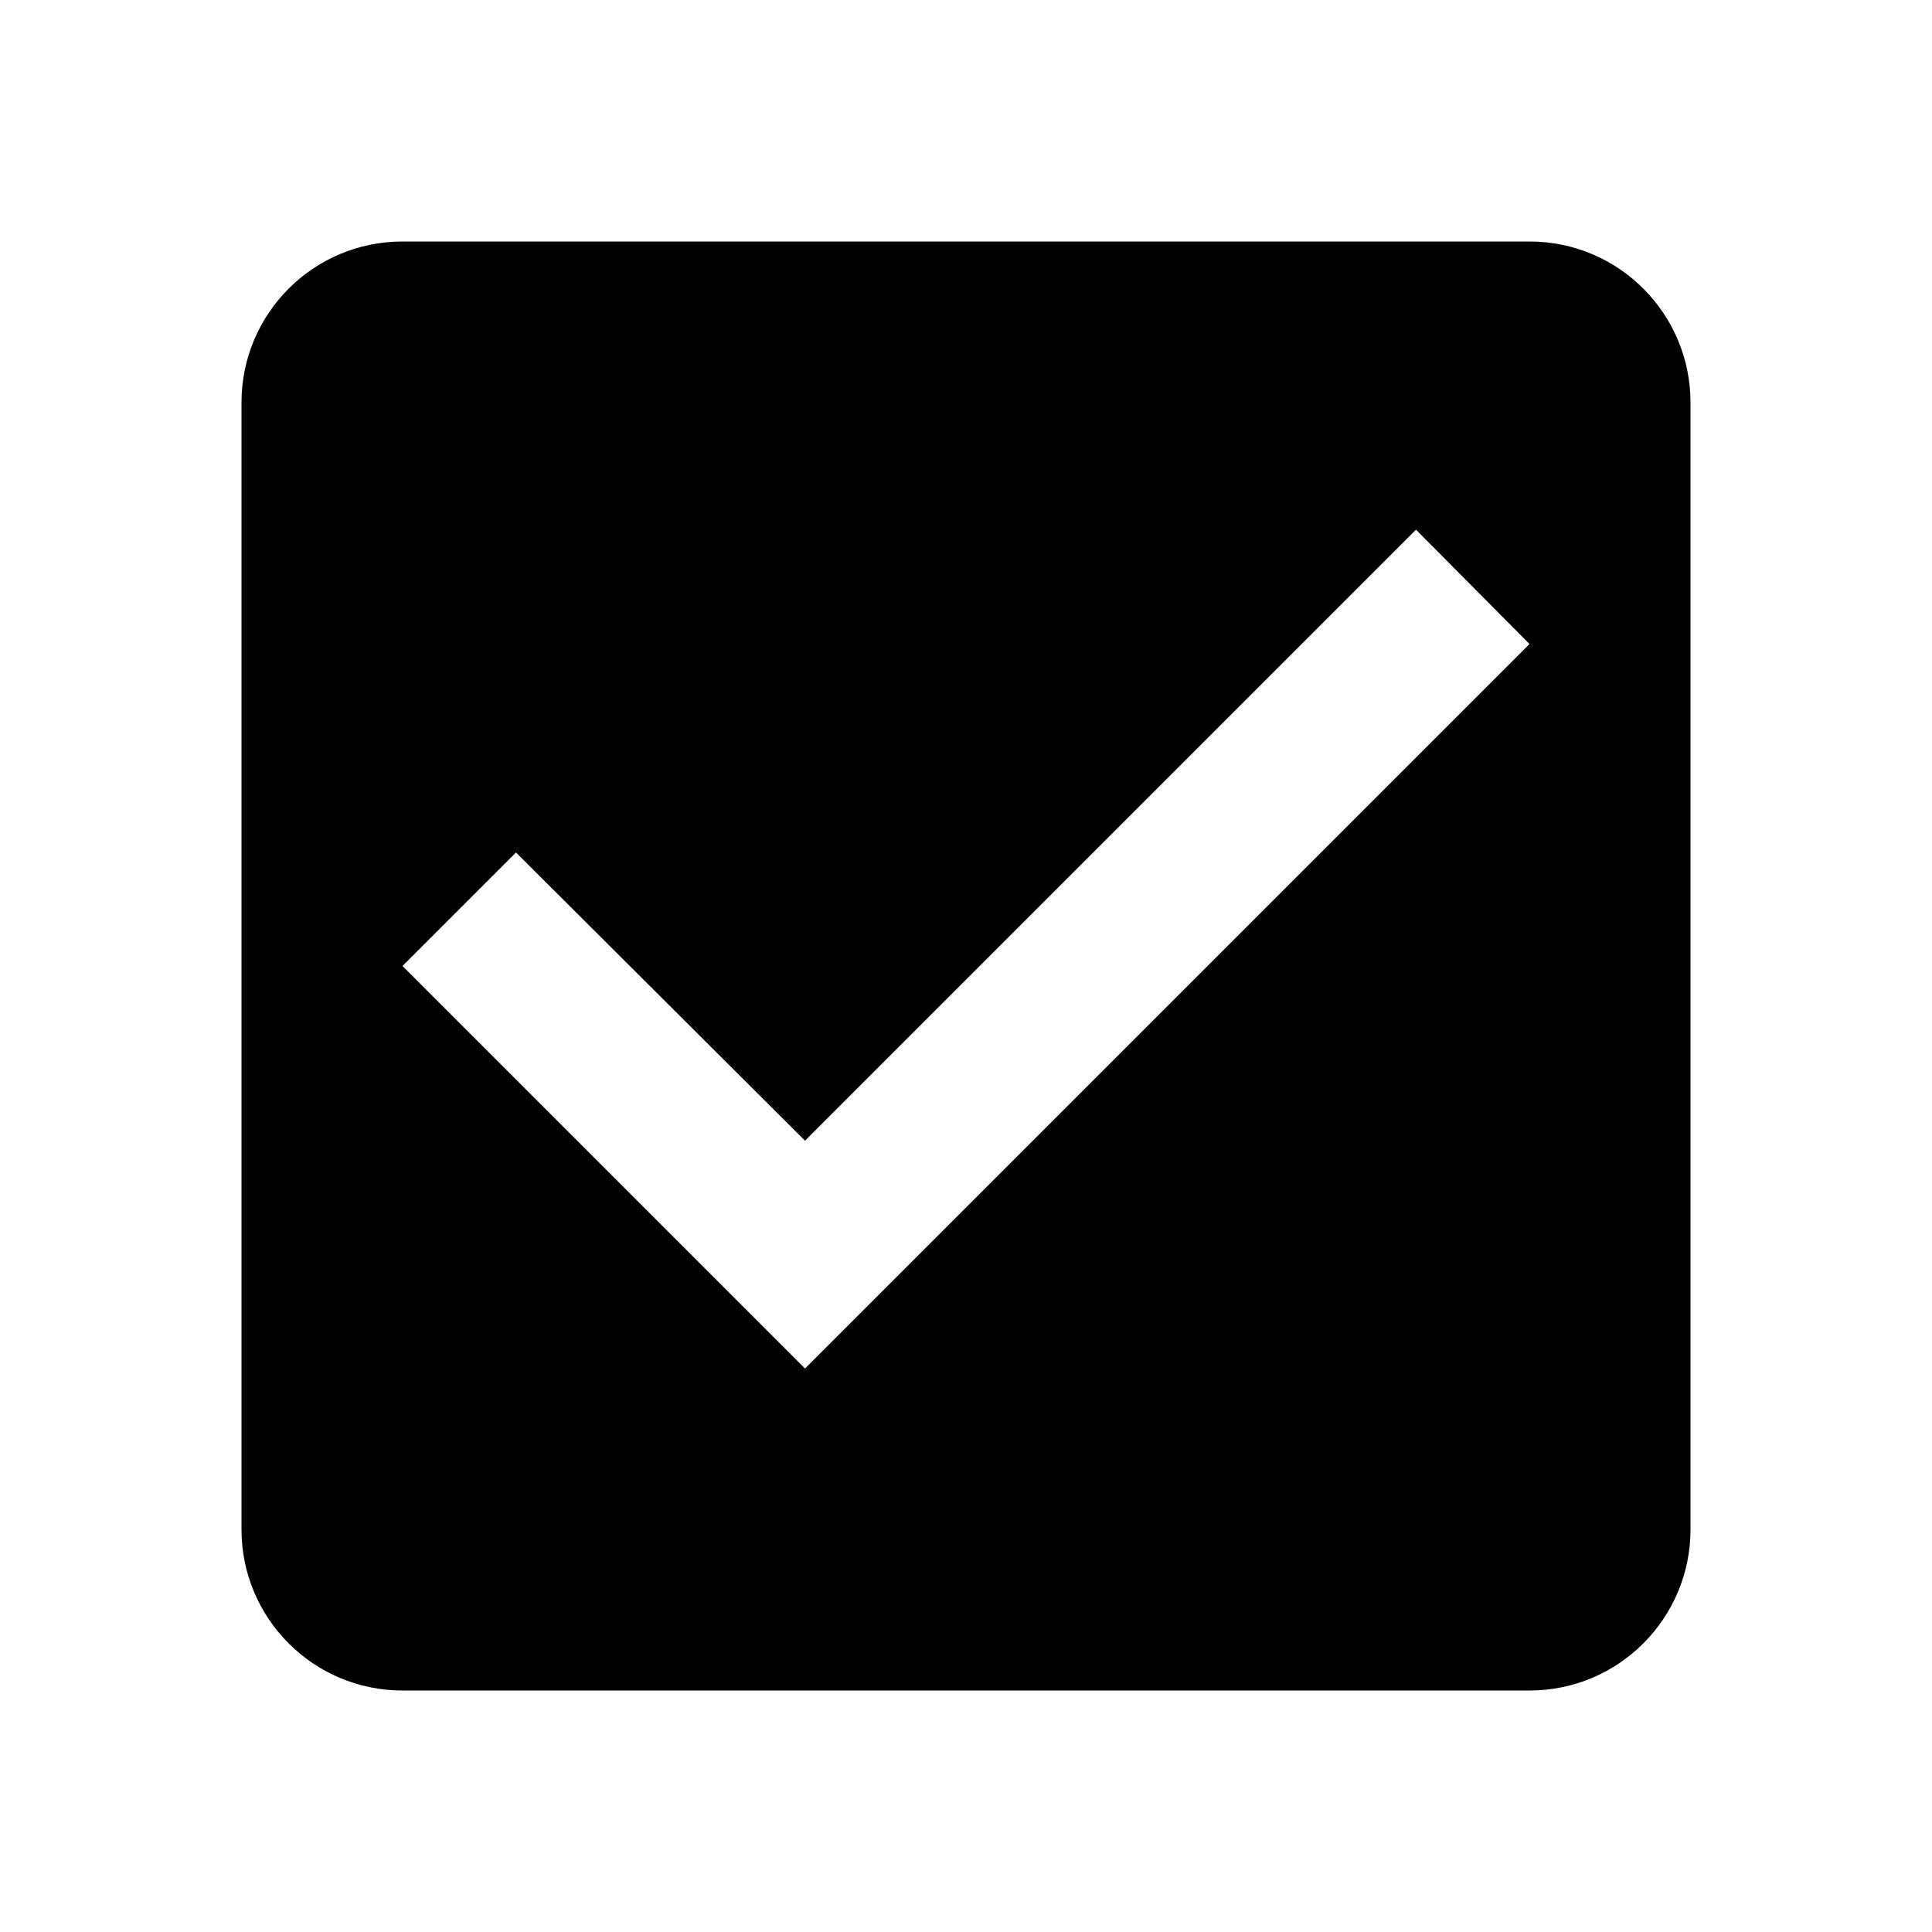
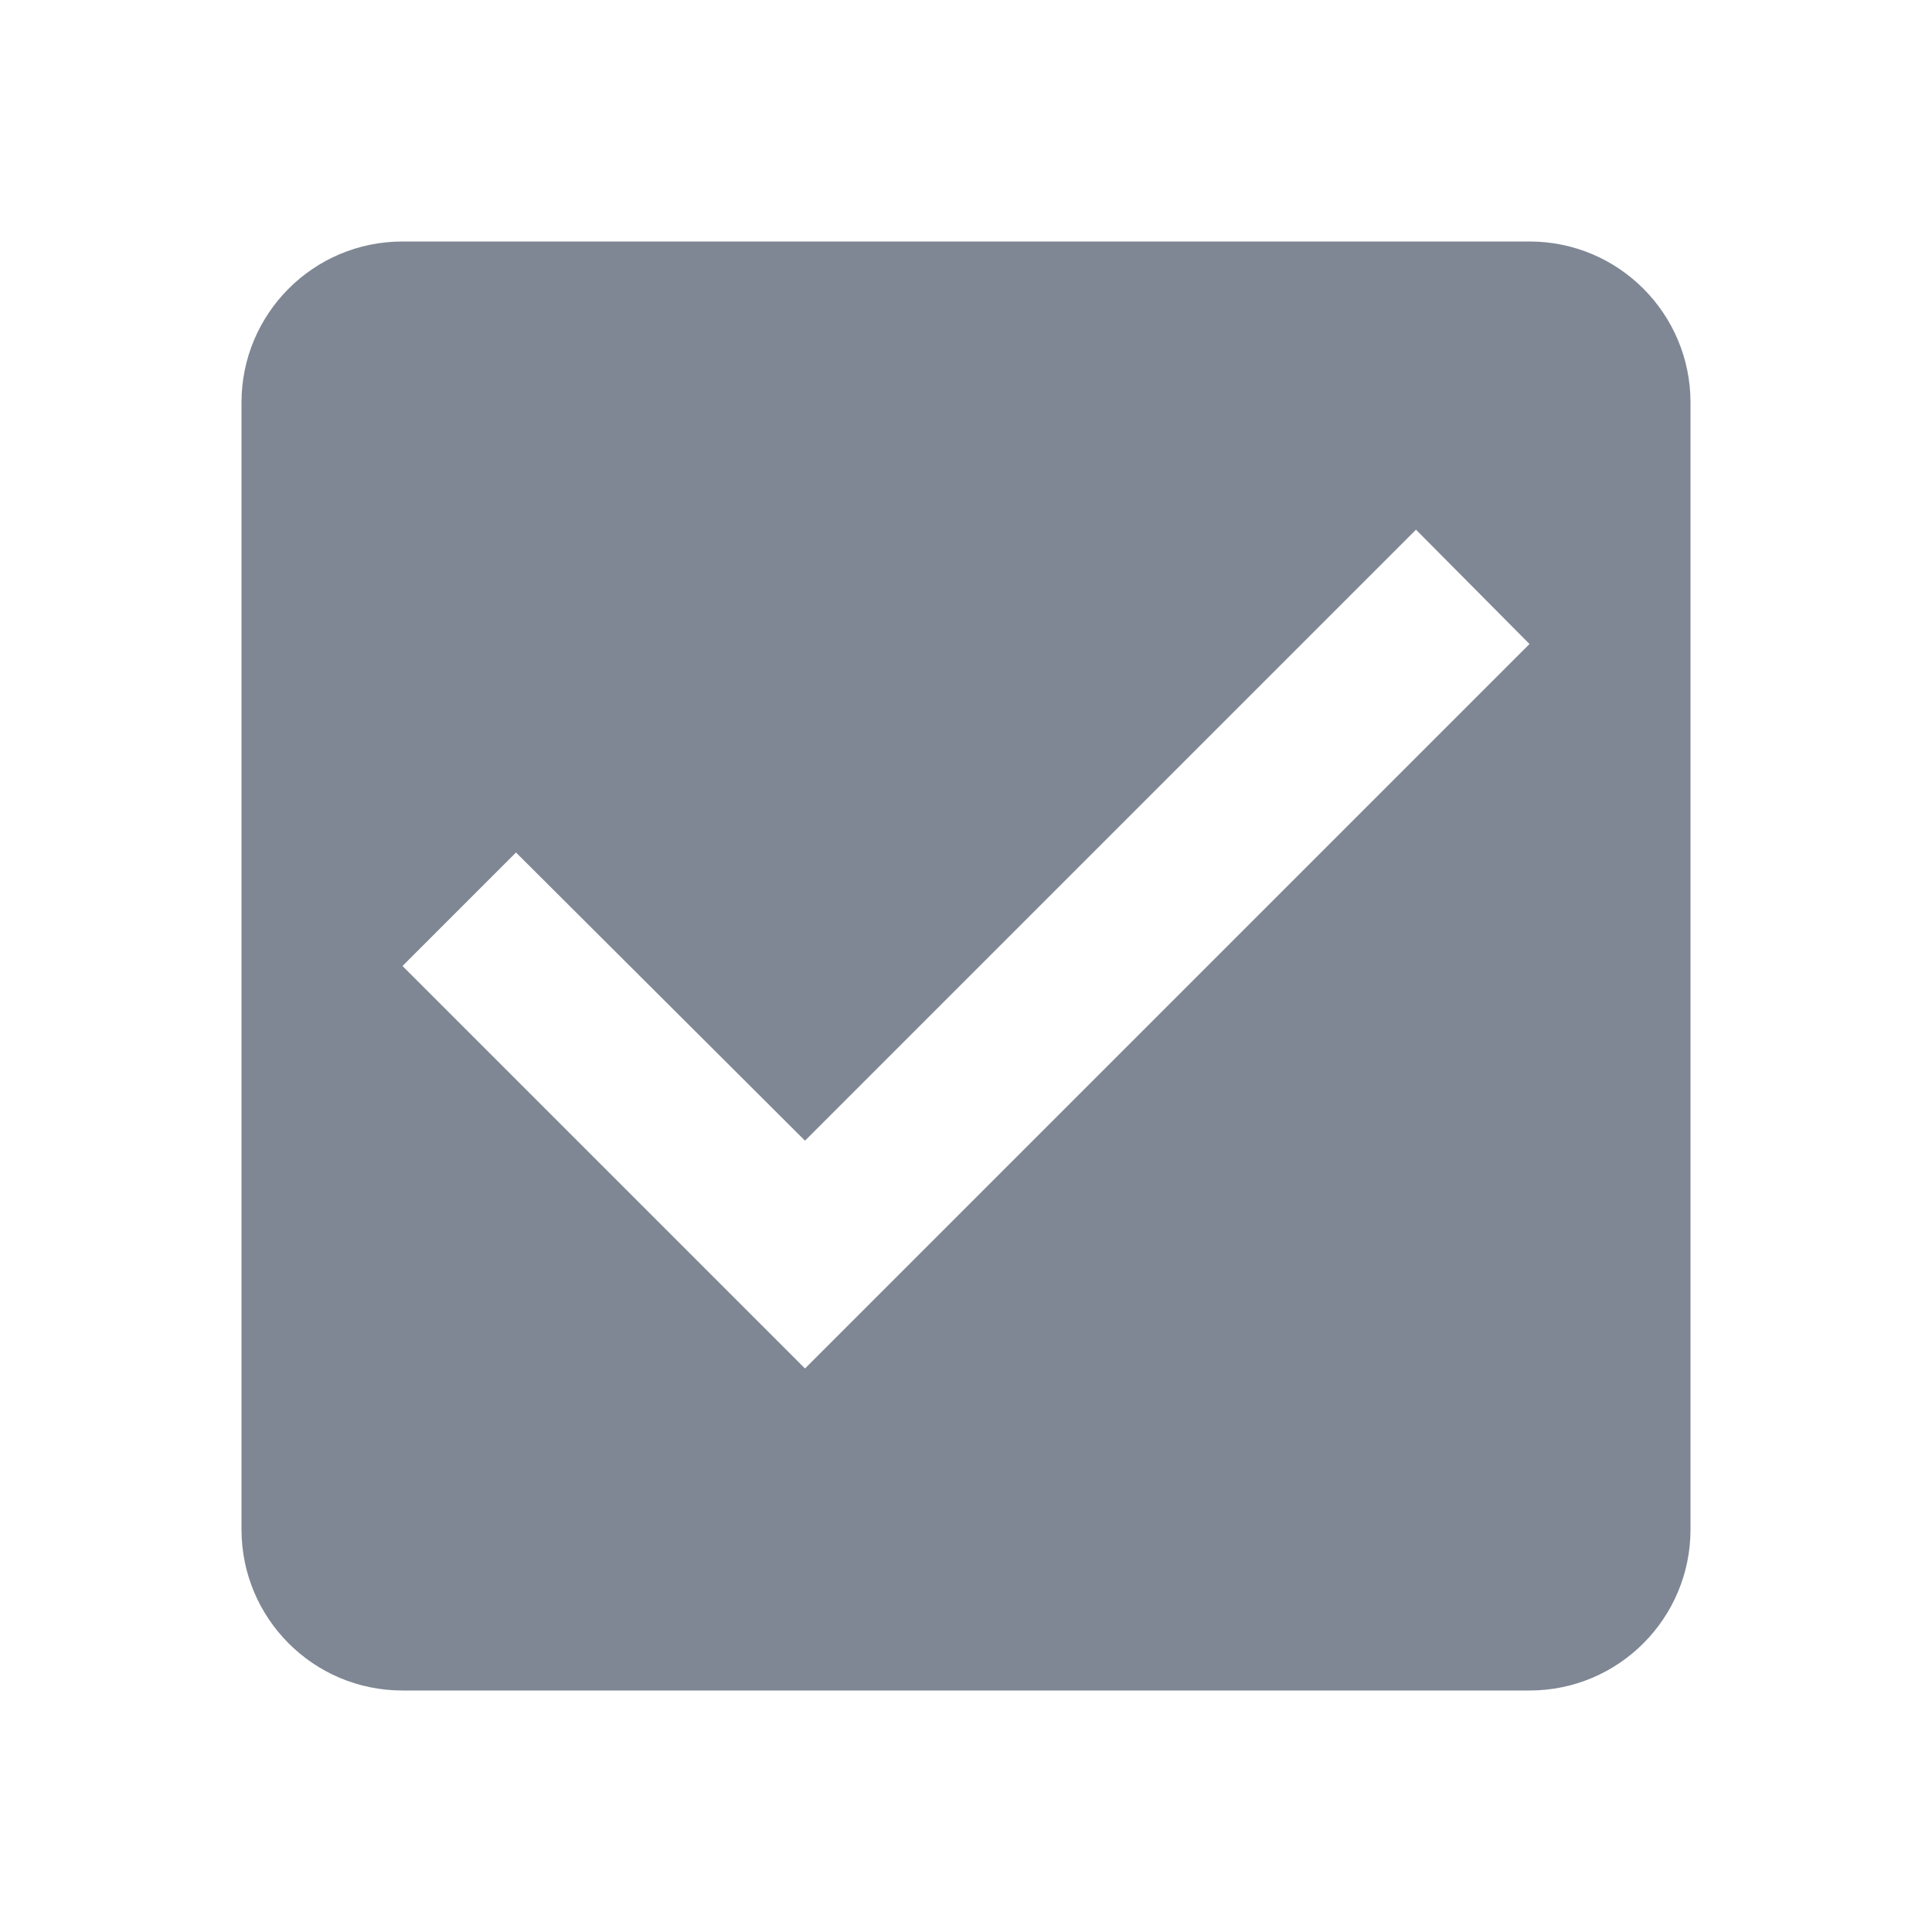
<svg xmlns="http://www.w3.org/2000/svg" width="24" height="24" viewBox="0 0 24 24" fill="none">
-   <path fill-rule="evenodd" clip-rule="evenodd" d="M19 3H5C3.89 3 3 3.9 3 5V19C3 20.1 3.89 21 5 21H19C20.11 21 21 20.1 21 19V5C21 3.9 20.11 3 19 3V3ZM10 17L5 12L6.41 10.59L10 14.17L17.59 6.58L19 8L10 17V17Z" fill="black" />
+   <path fill-rule="evenodd" clip-rule="evenodd" d="M19 3H5C3.89 3 3 3.9 3 5V19C3 20.1 3.89 21 5 21H19C20.11 21 21 20.1 21 19V5C21 3.9 20.11 3 19 3V3ZM10 17L5 12L6.41 10.59L10 14.17L17.59 6.58L19 8L10 17V17Z" fill="#7F8794" />
</svg>
